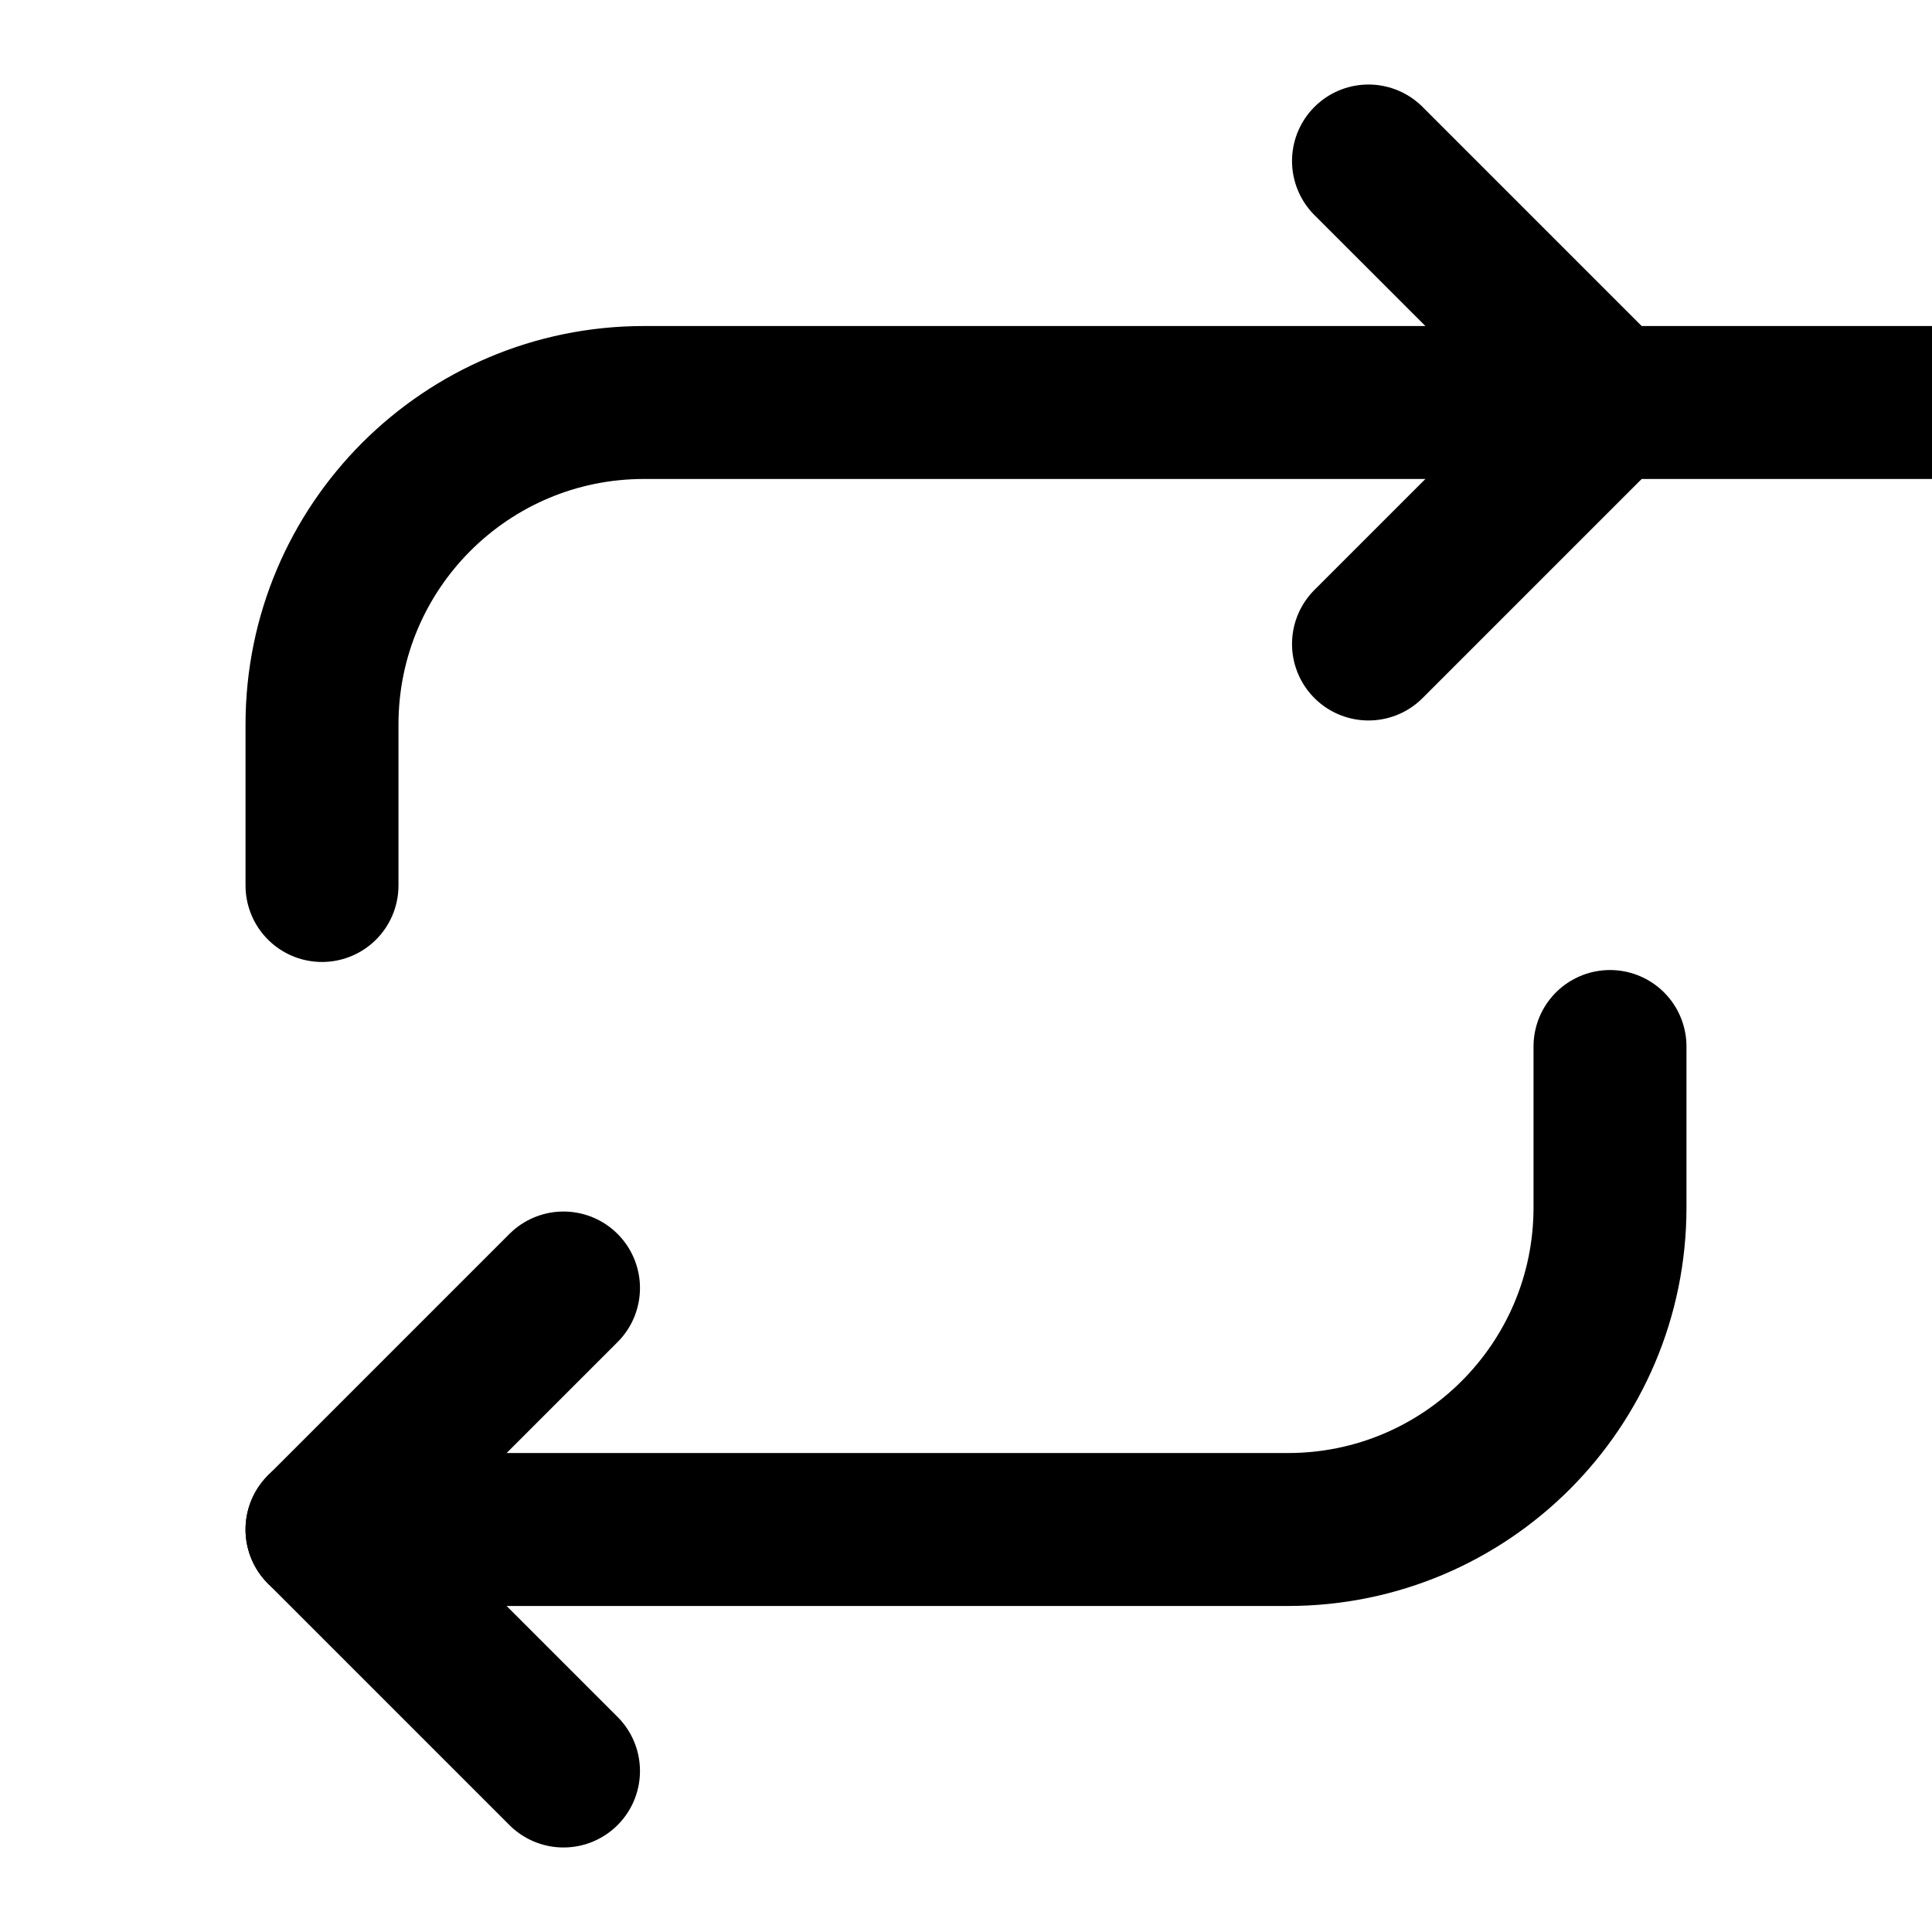
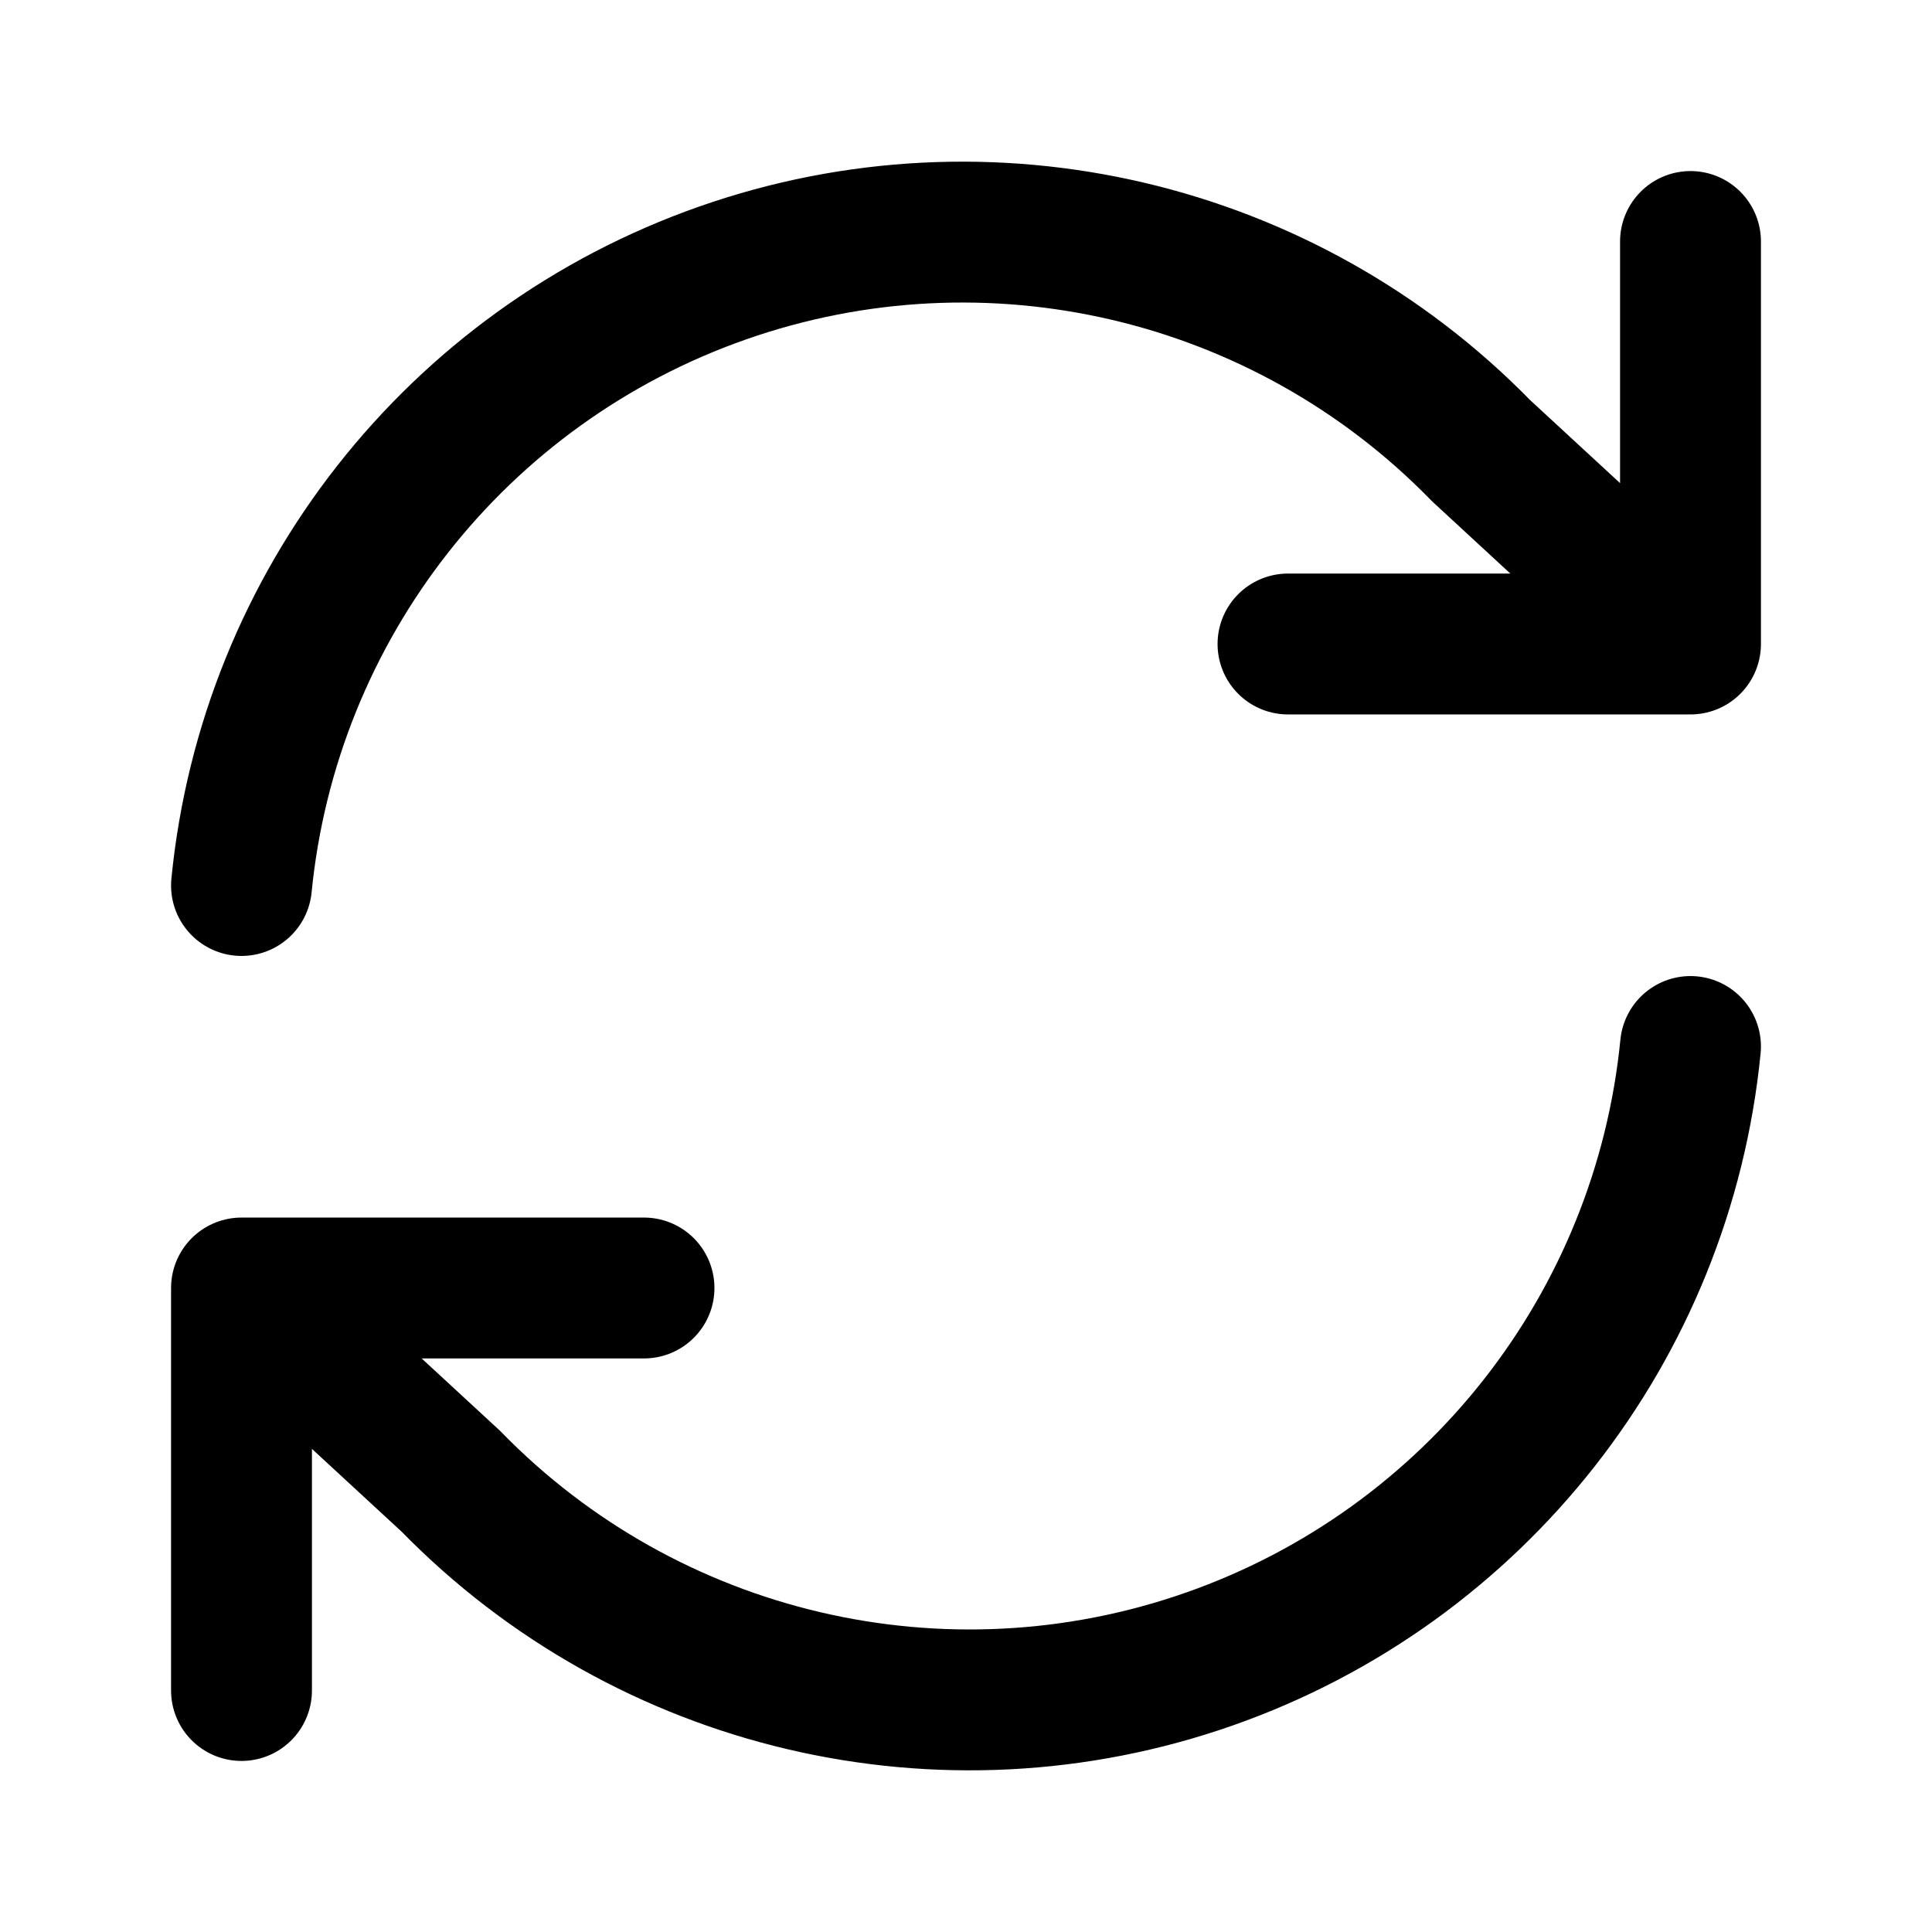
- <svg xmlns="http://www.w3.org/2000/svg" width="24" height="24" viewBox="0 0 24 24" fill="none" stroke="#000000" stroke-width="1.9" stroke-linecap="round" stroke-linejoin="round">
-   <path d="M17 2l3 3-3 3" />
-   <path d="M4 11V9a4 4 0 014-4h16" />
-   <path d="M7 22l-3-3 3-3" />
-   <path d="M20 13v2a4 4 0 01-4 4H4" />
+ <svg xmlns="http://www.w3.org/2000/svg" width="24" height="24" viewBox="0 0 24 24" fill="none" stroke="#000000" stroke-width="1.75" stroke-linecap="round" stroke-linejoin="round">
+   <path d="M3 11a9 9 0 0 1 15.4-5.4L21 8M21 3v5h-5" />
+   <path d="M21 13a9 9 0 0 1-15.4 5.4L3 16M3 21v-5h5" />
</svg>
